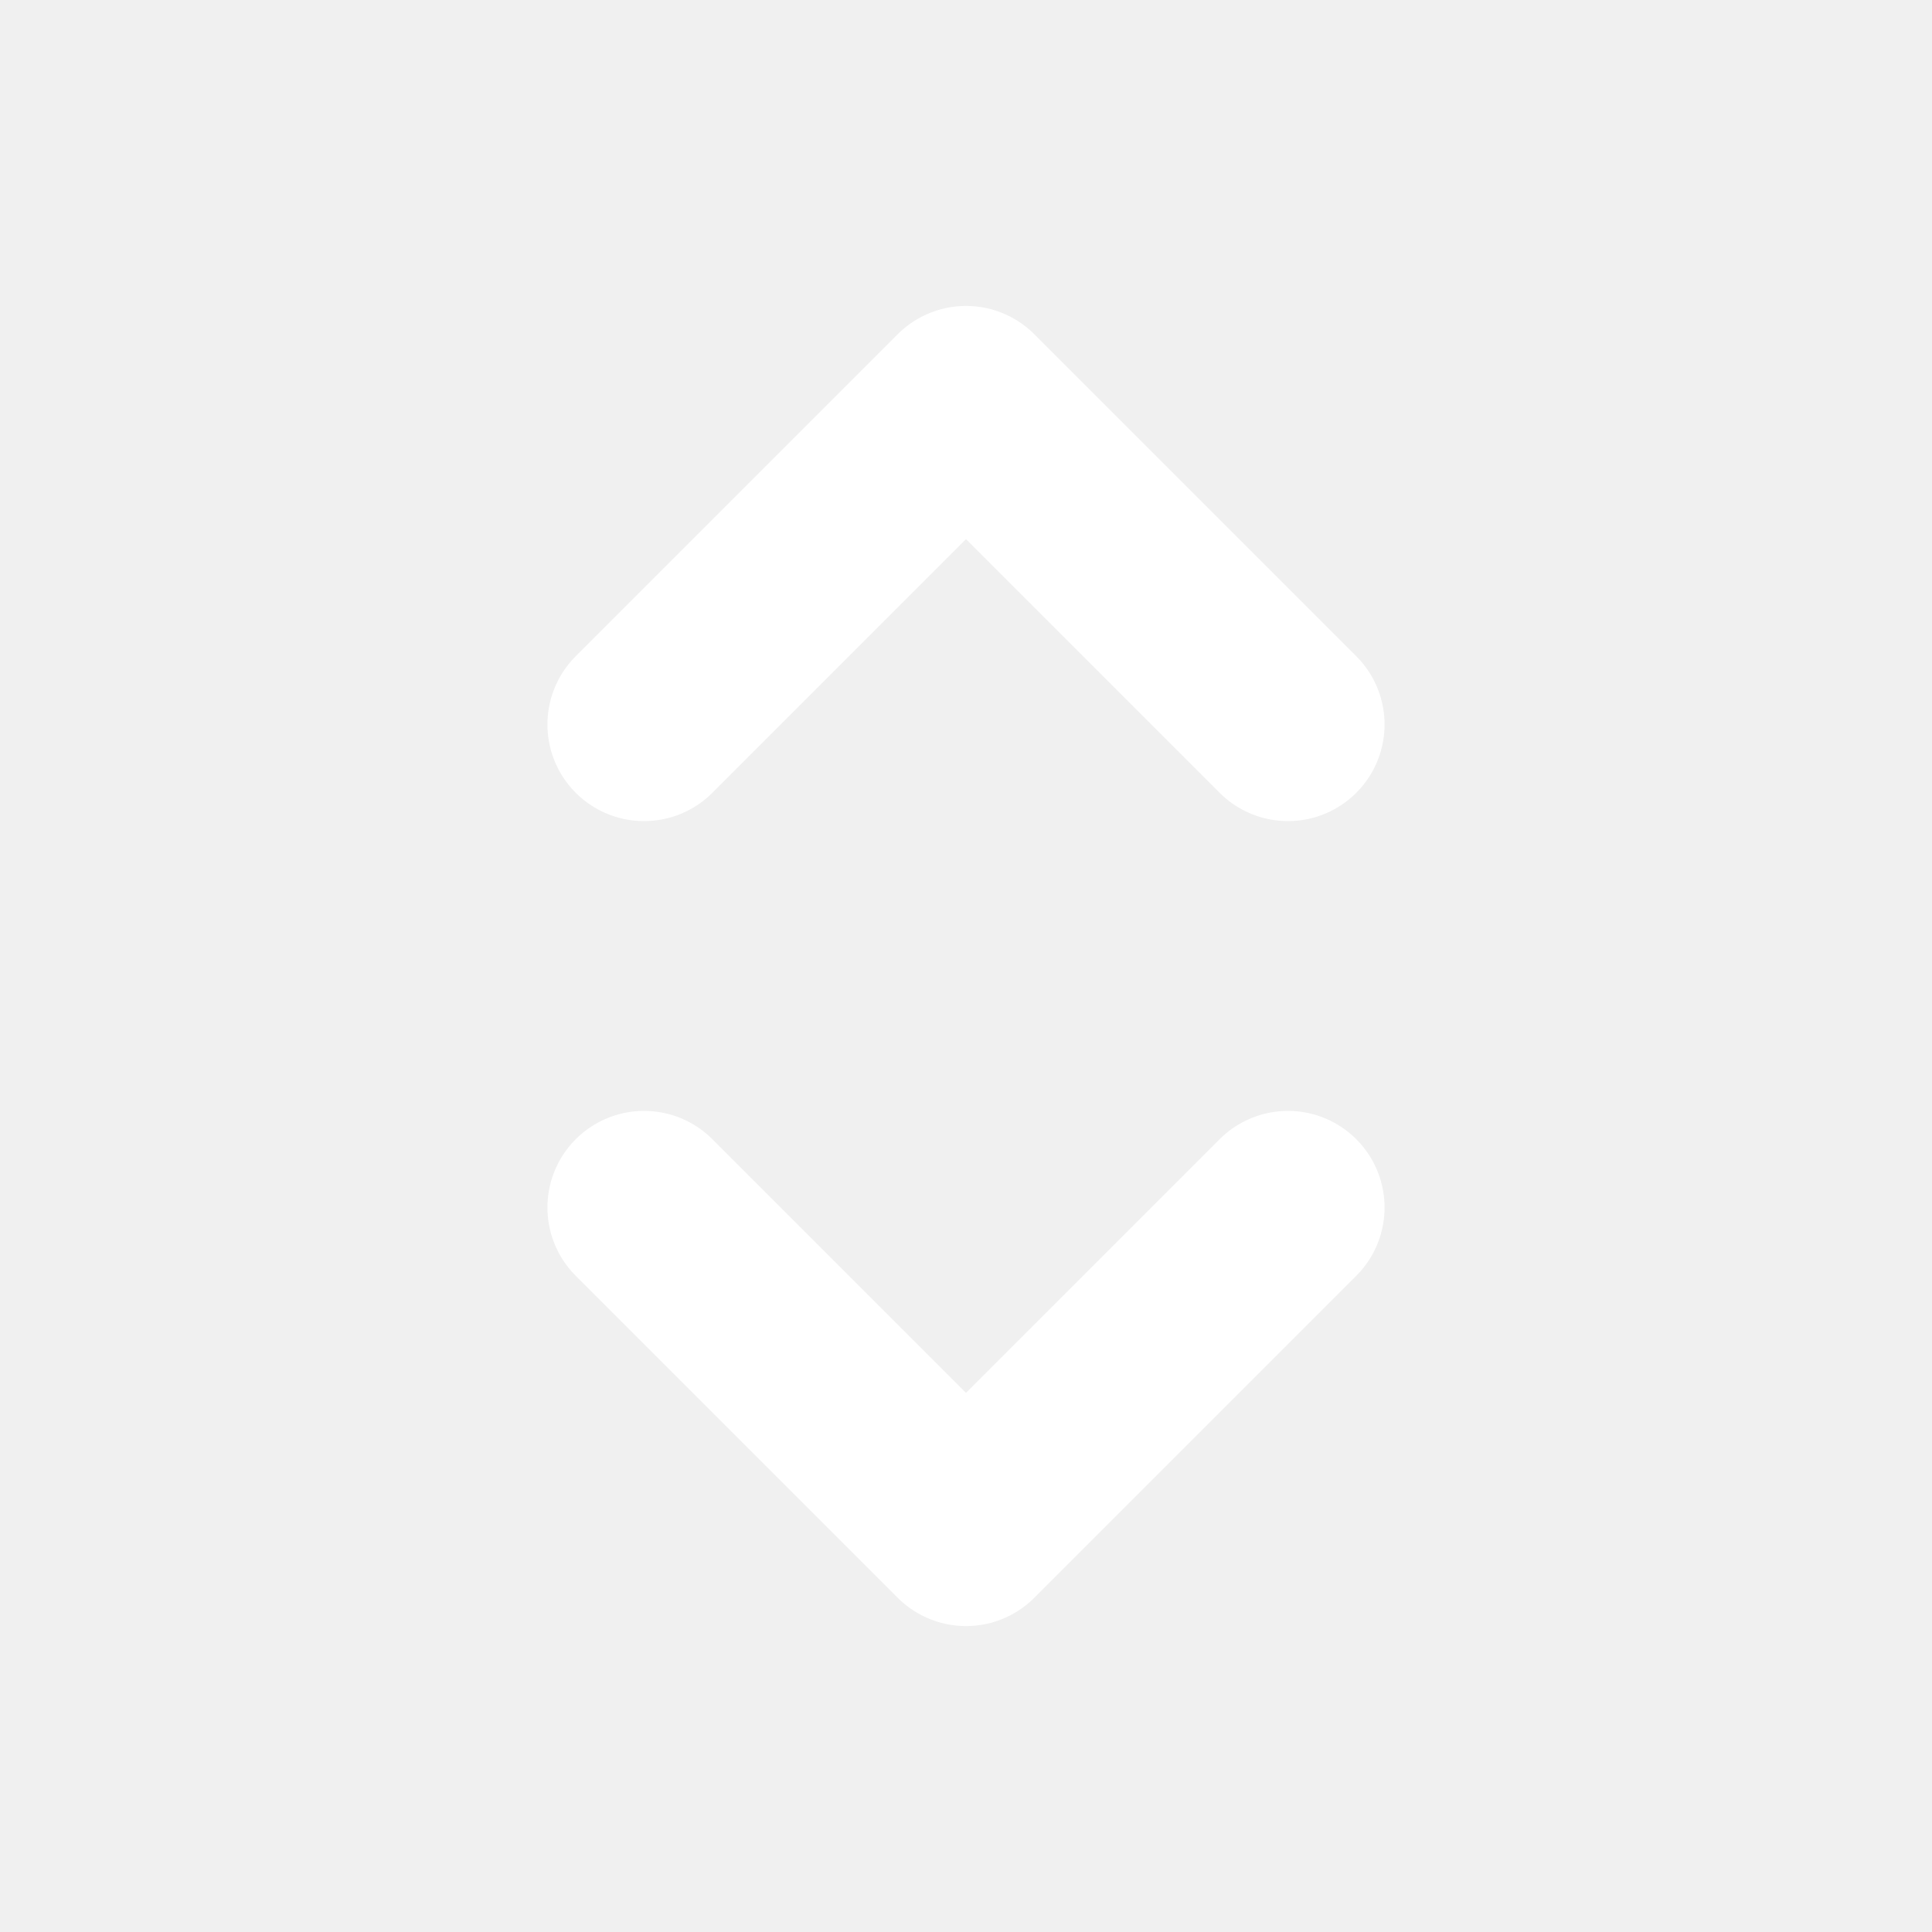
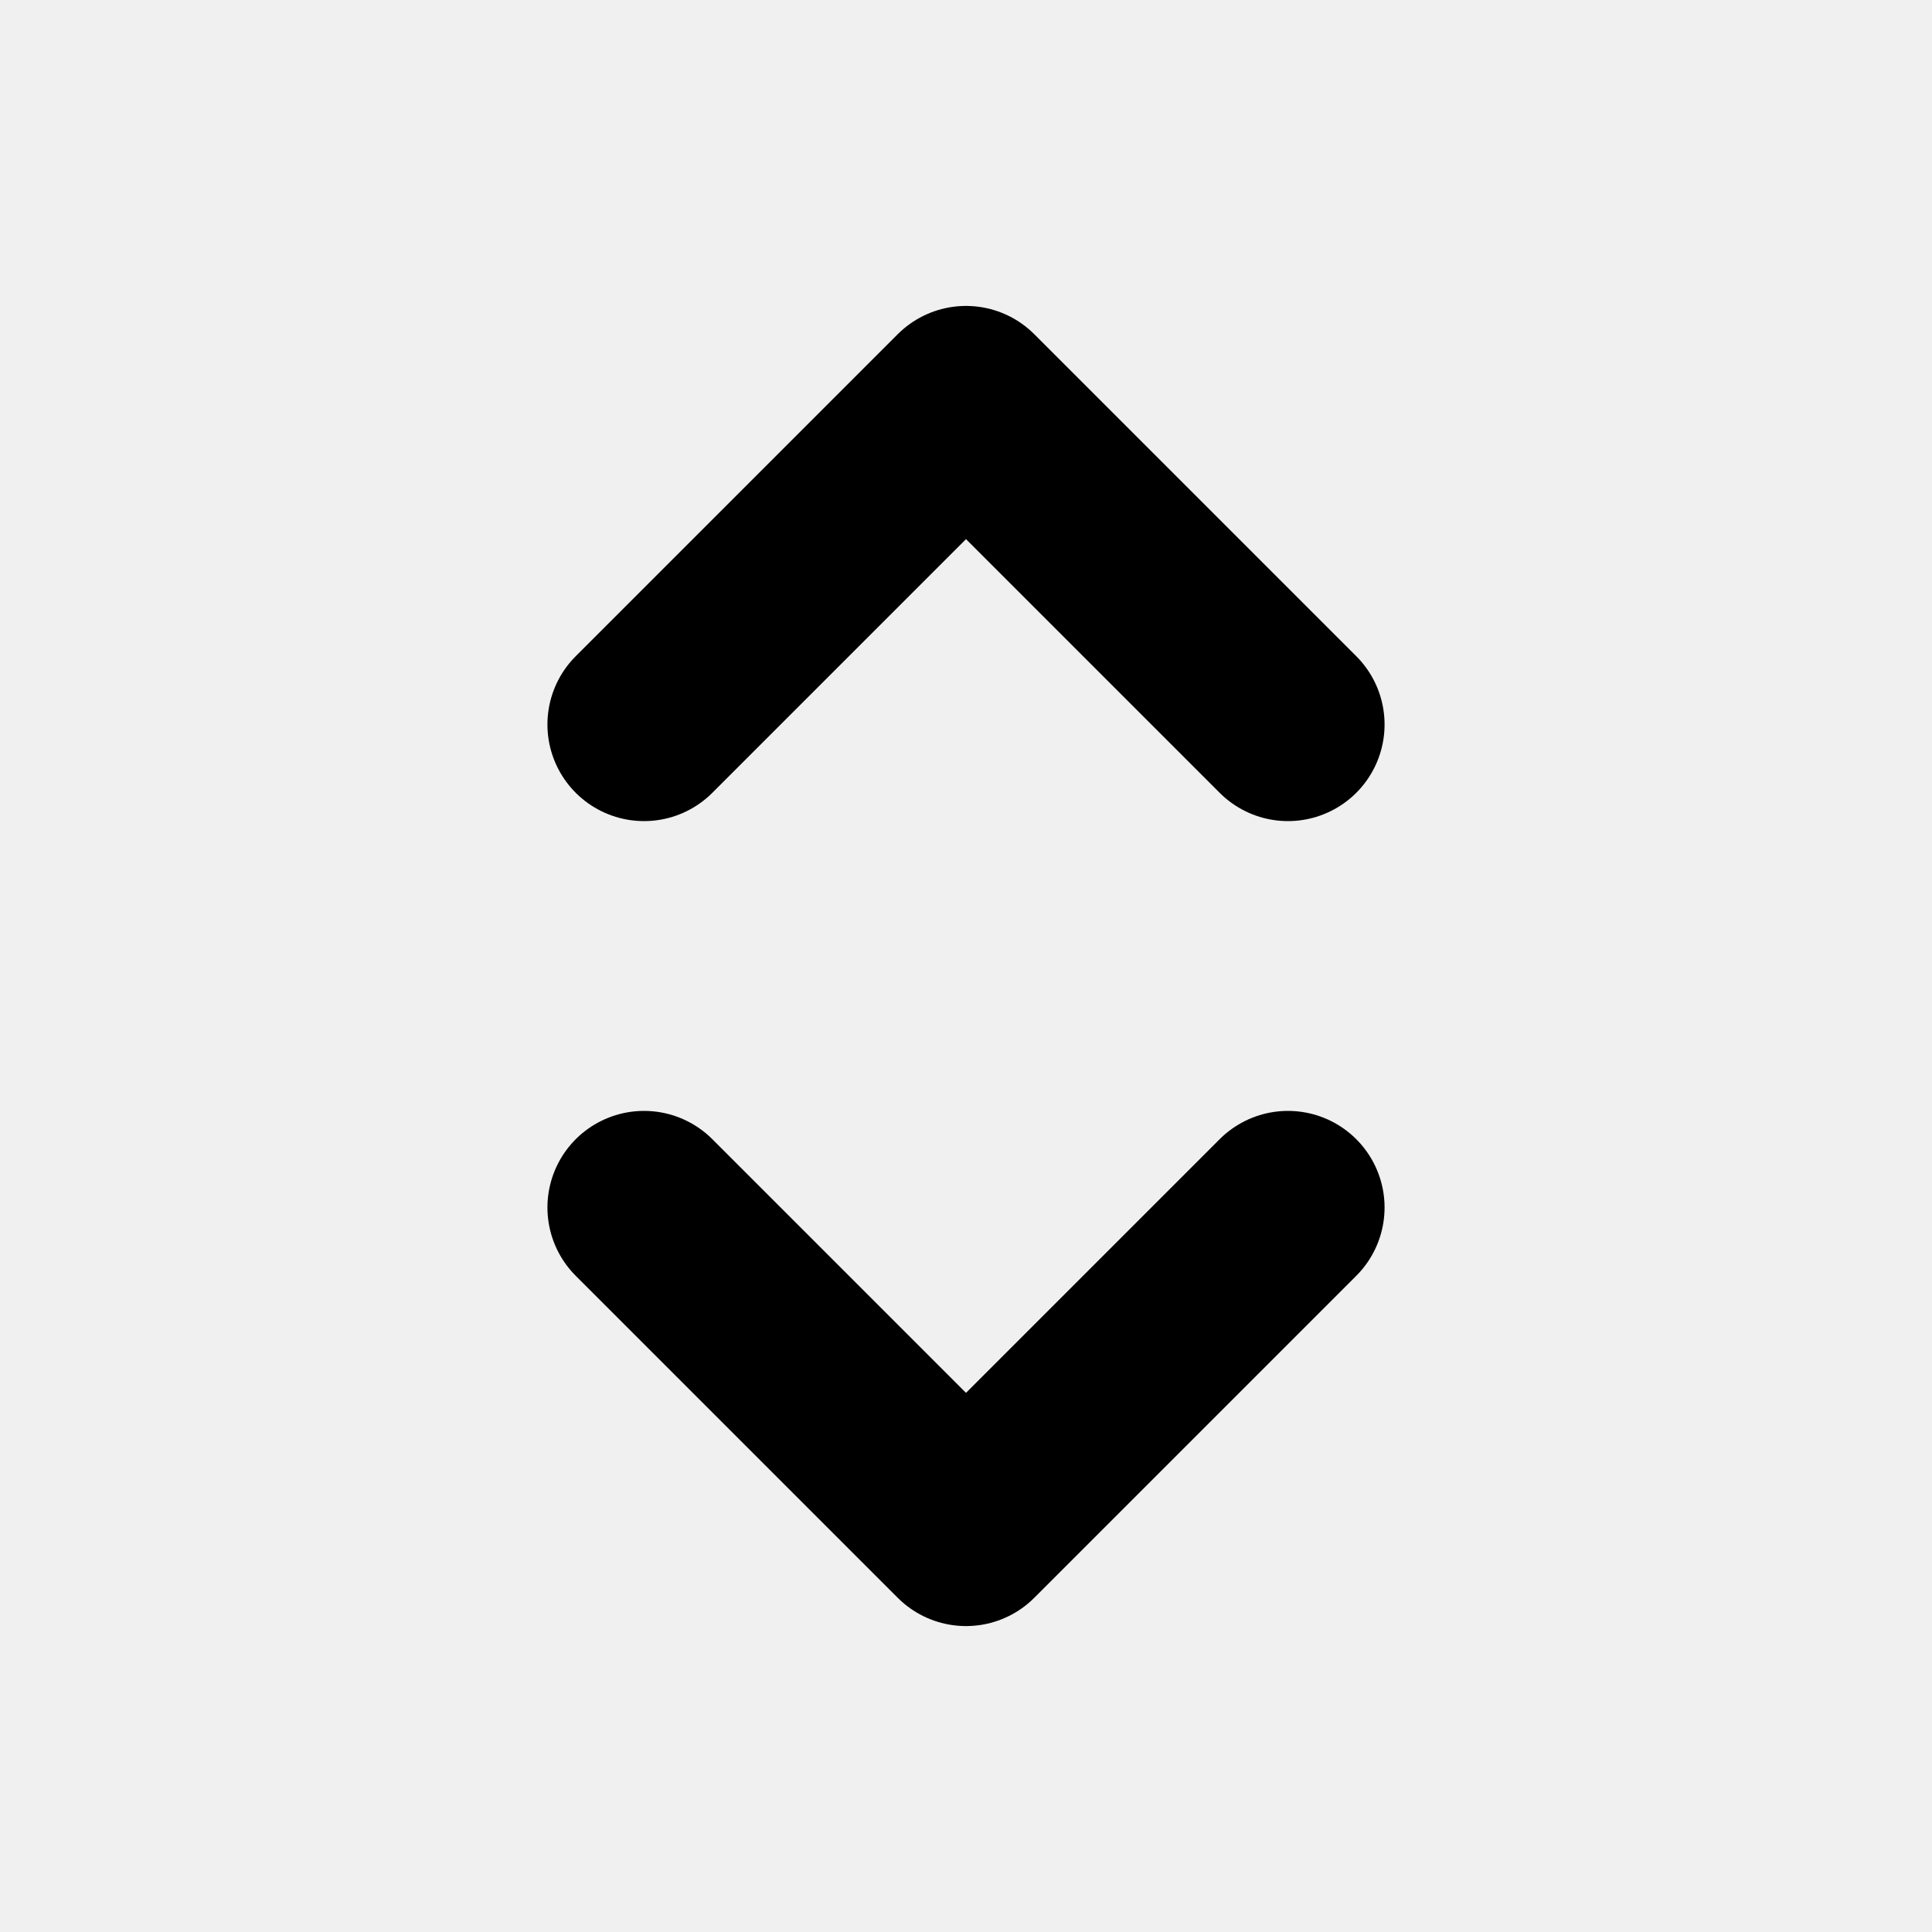
<svg xmlns="http://www.w3.org/2000/svg" width="20" height="20" viewBox="0 0 20 20" fill="none">
-   <path d="M6.667 7.5L10 4.167L13.333 7.5M13.333 12.5L10 15.833L6.667 12.5" stroke="white" stroke-width="2" stroke-linecap="round" stroke-linejoin="round" />
+   <path d="M6.667 7.5L10 4.167L13.333 7.5M13.333 12.5L10 15.833L6.667 12.5" stroke="currentColor" stroke-width="2" stroke-linecap="round" stroke-linejoin="round" />
</svg>
